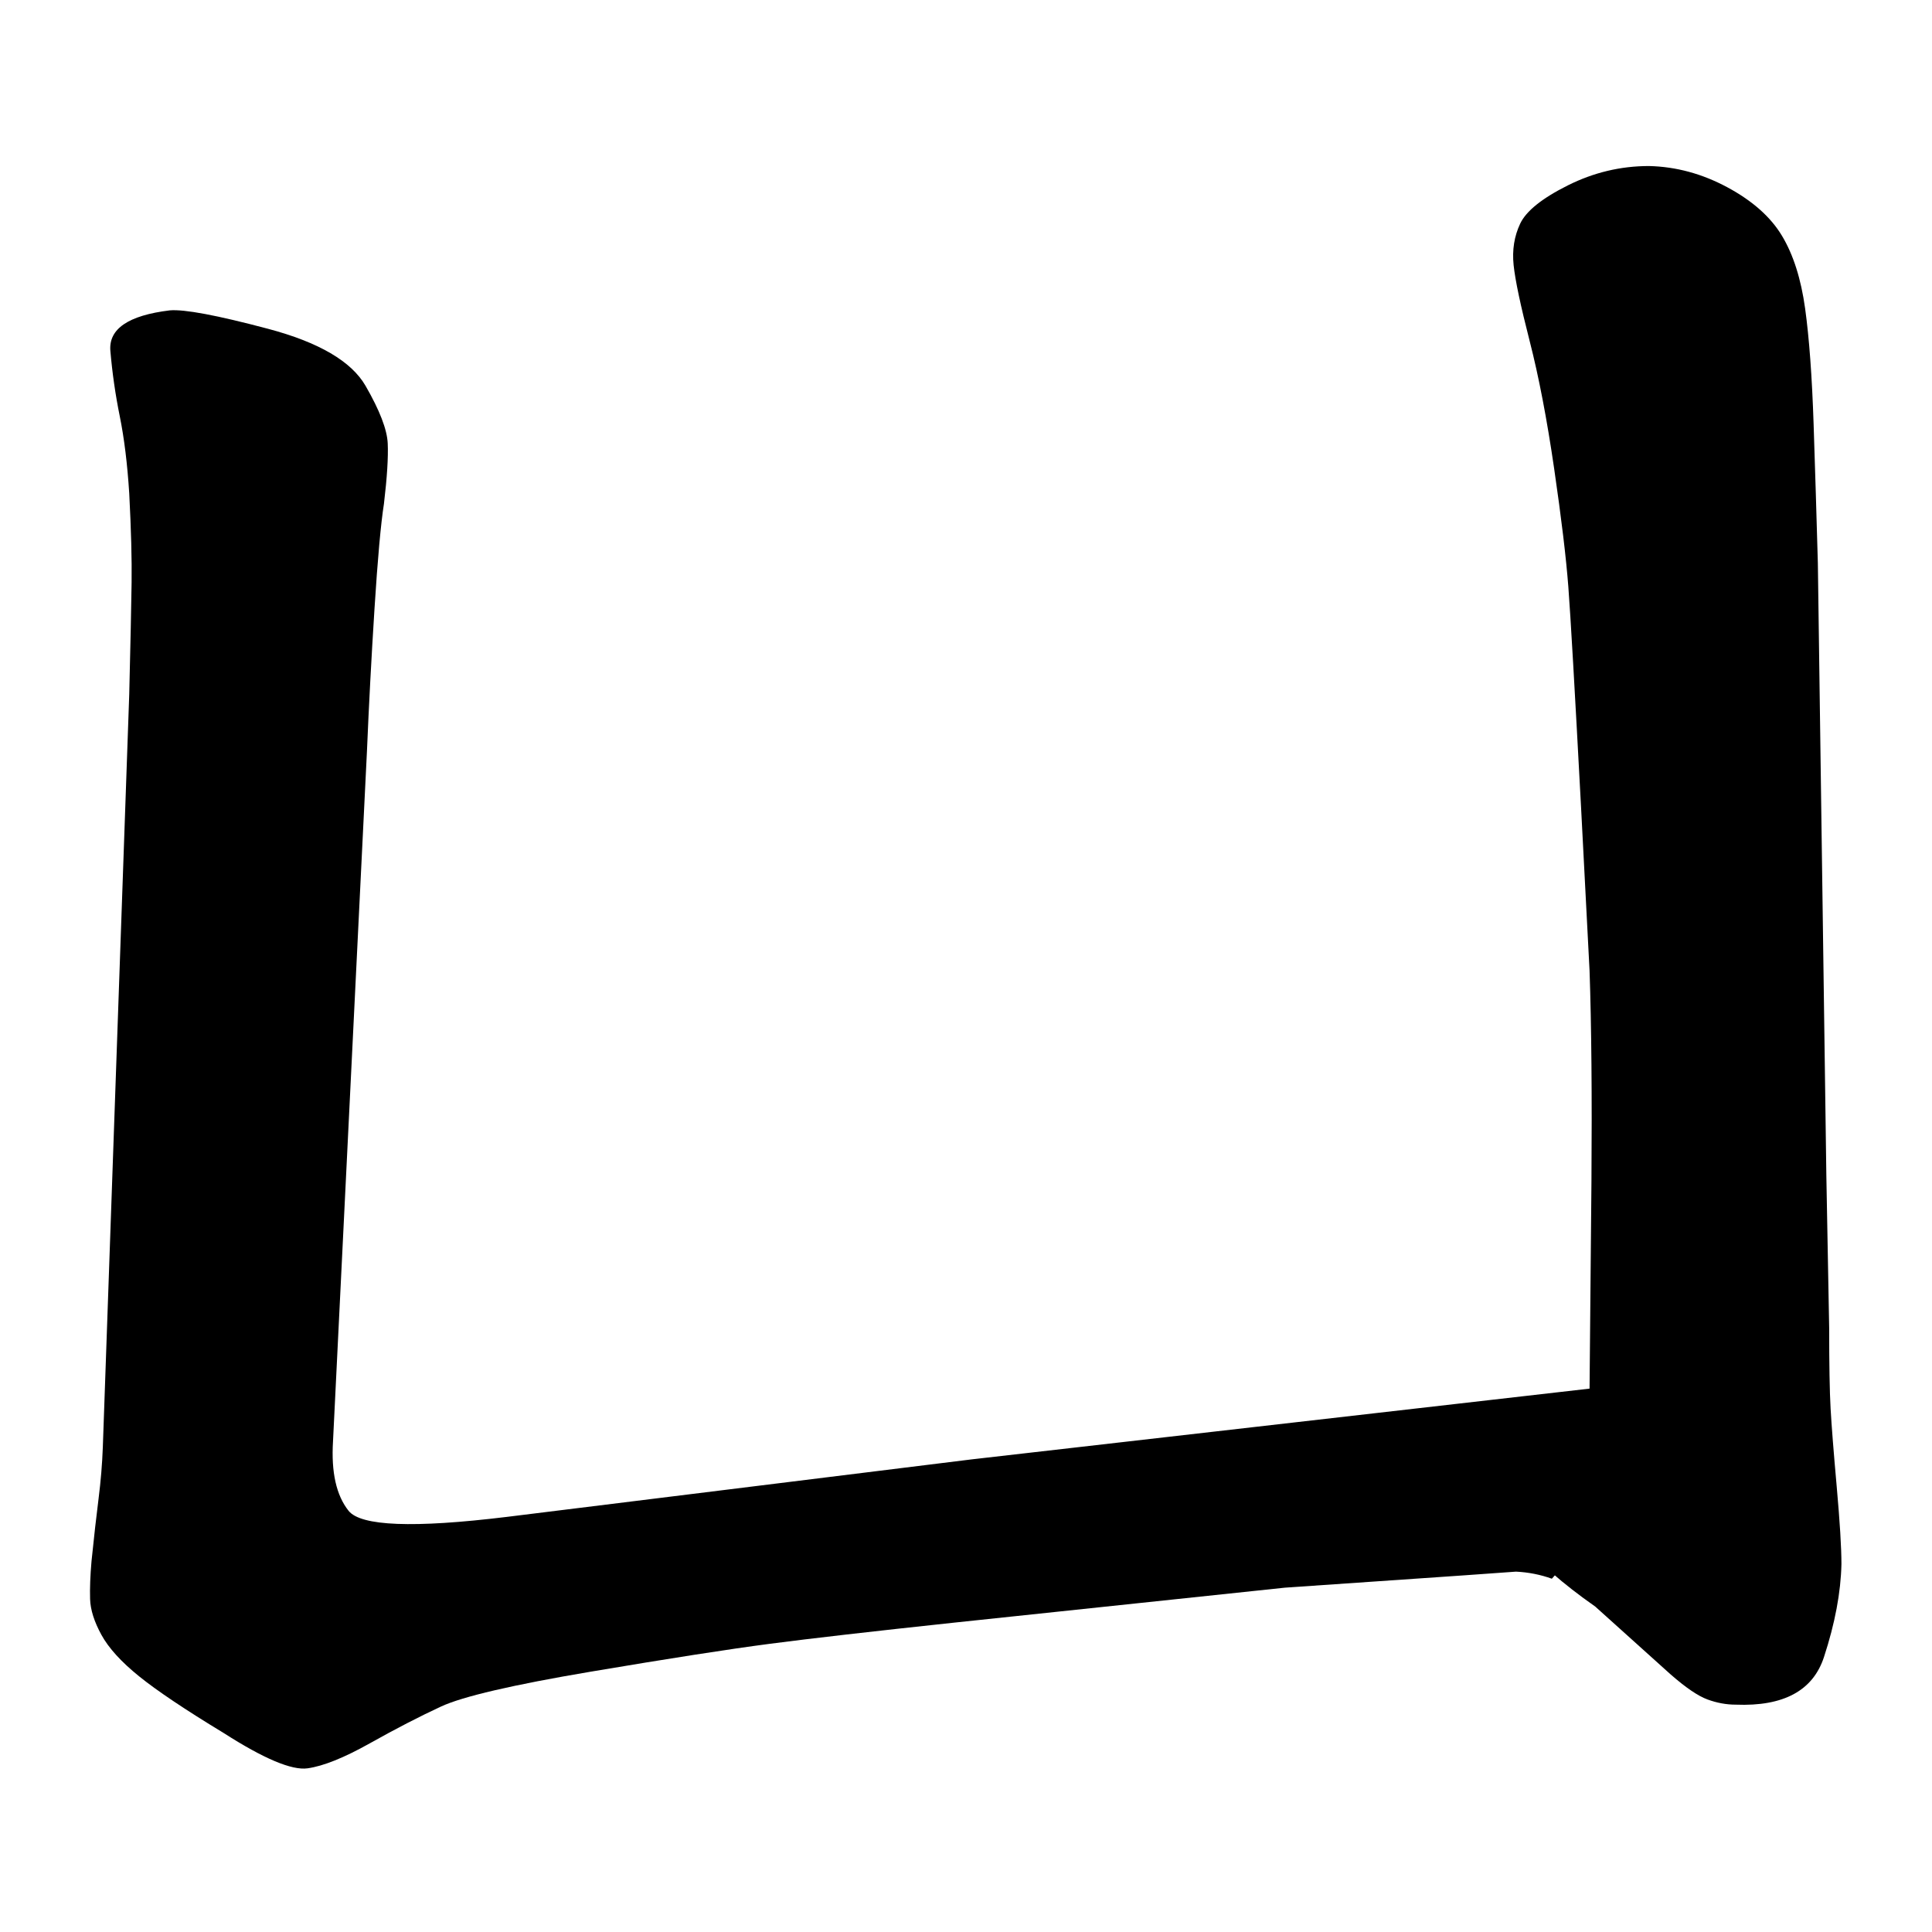
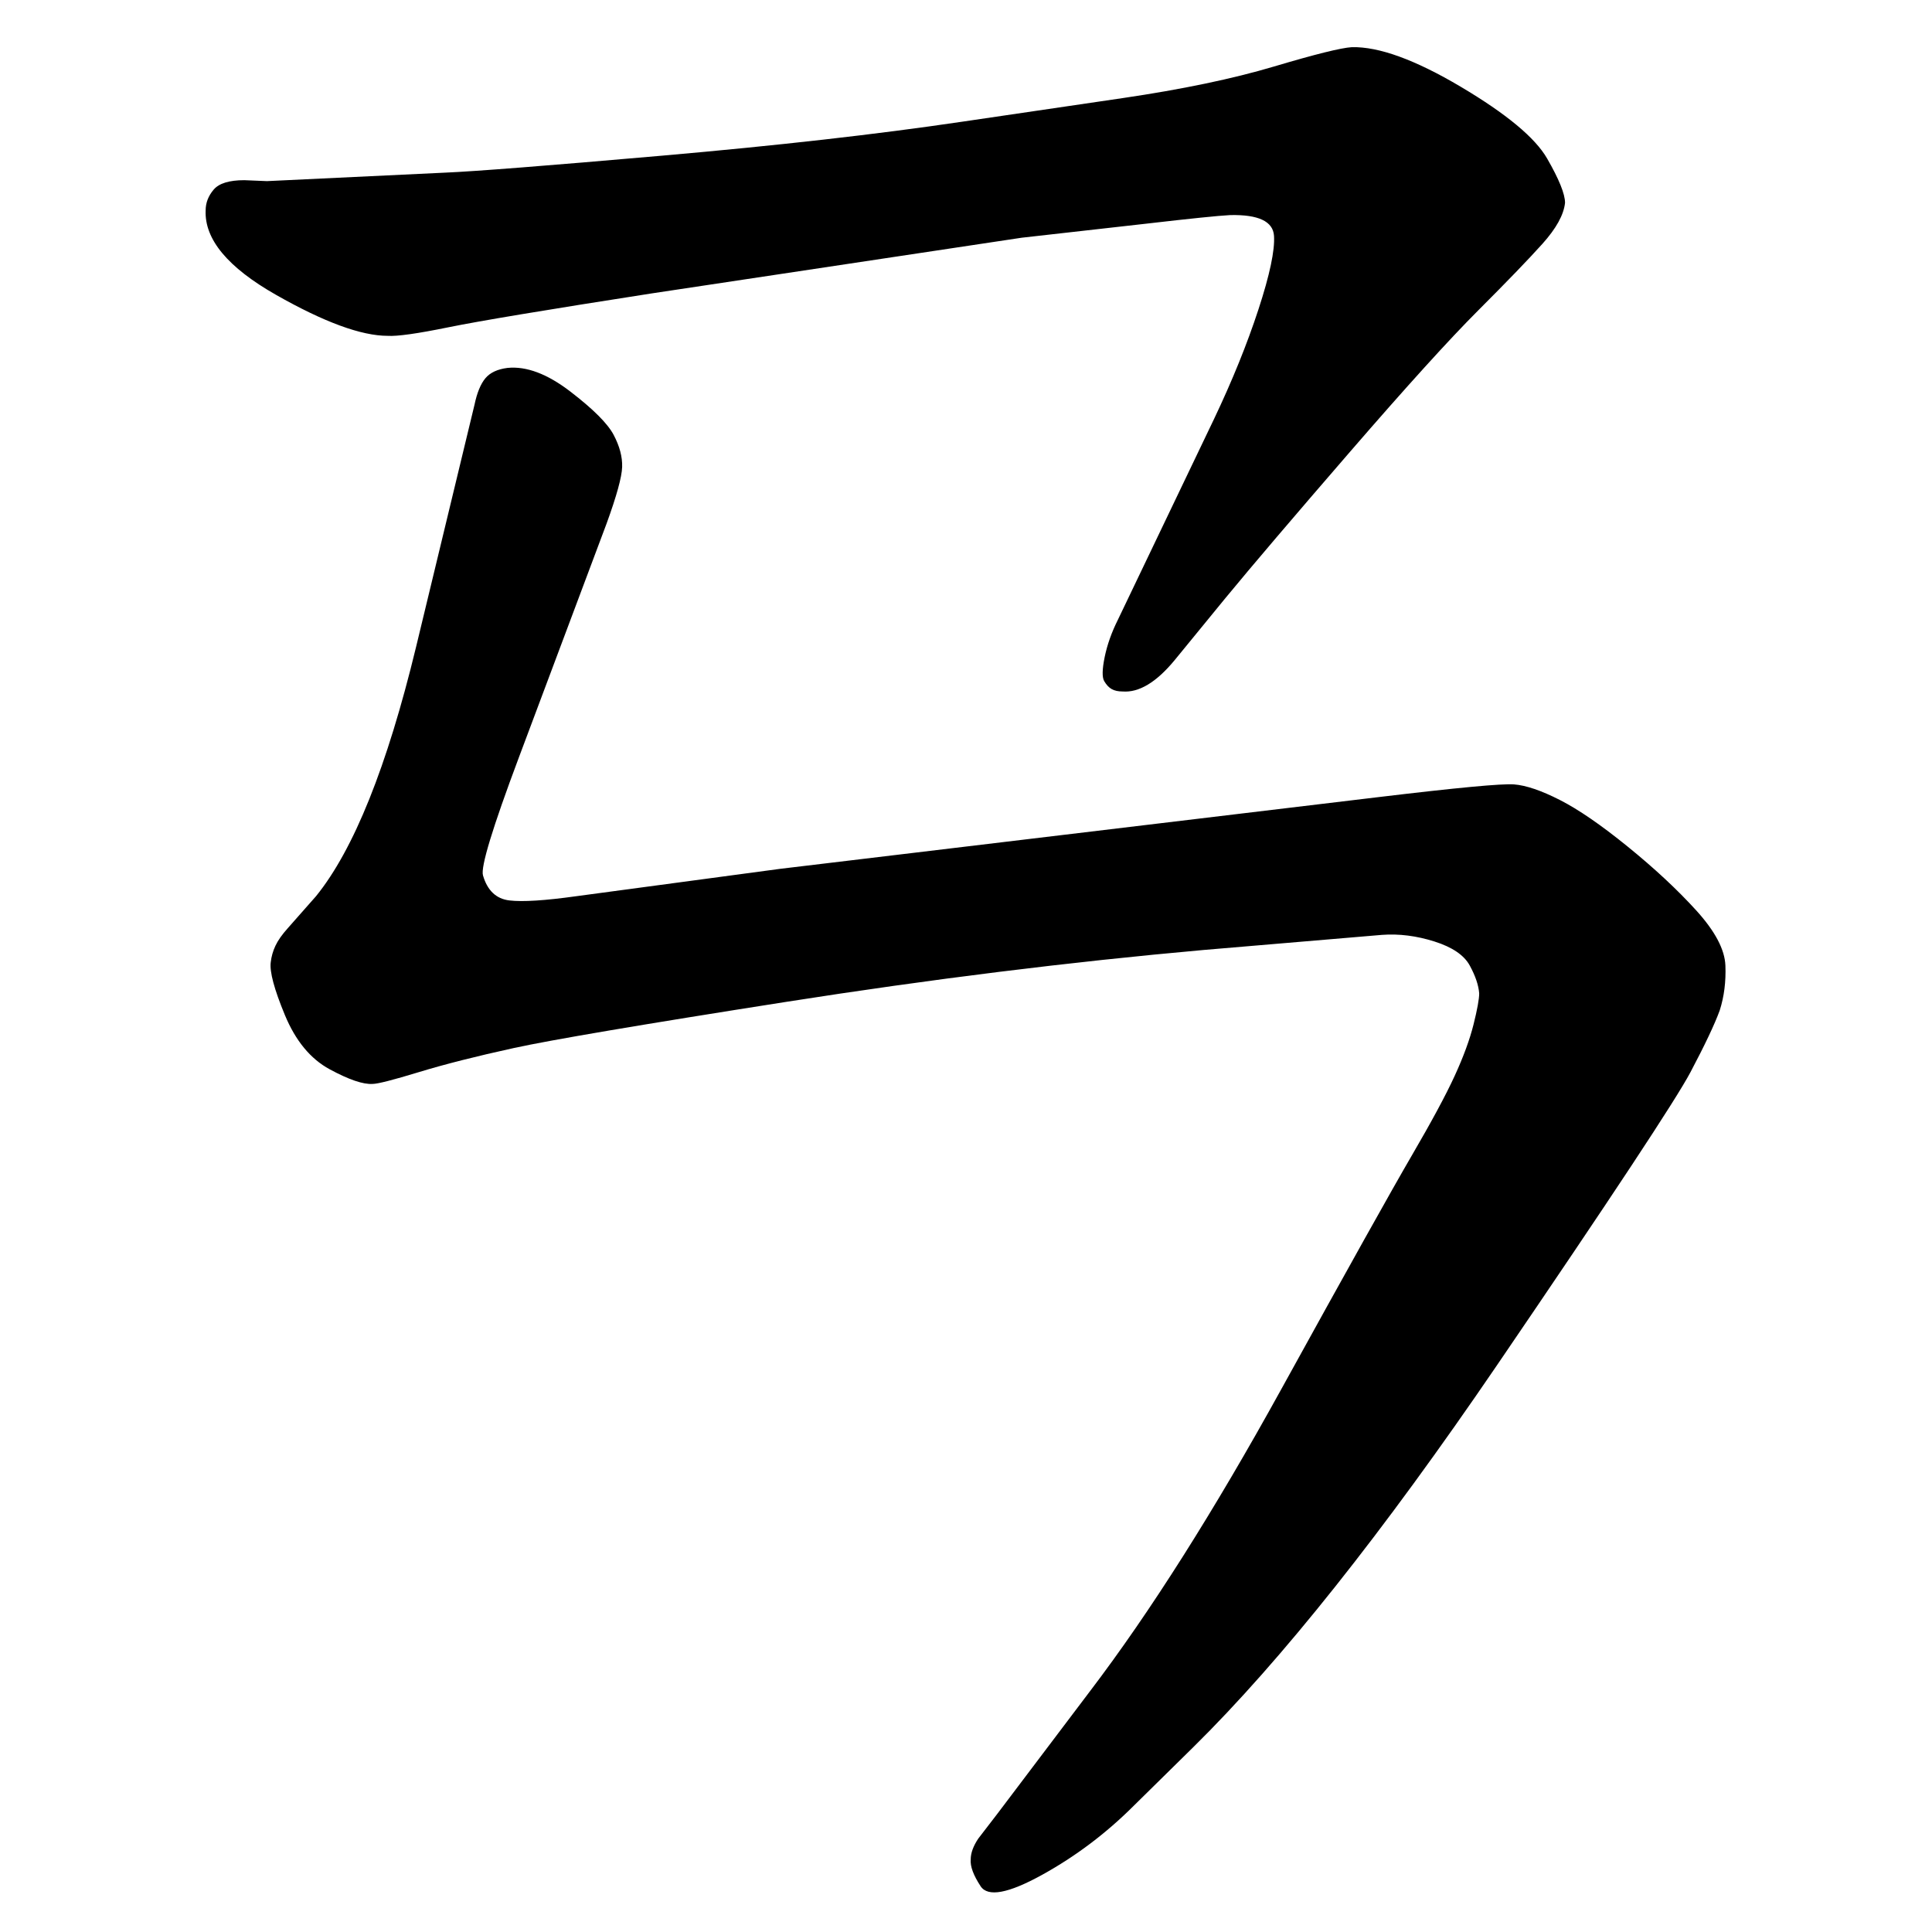
<svg xmlns="http://www.w3.org/2000/svg" width="2048" height="2048" viewBox="0 0 2048 2048" version="1.1">
  <g x="0" y="0">
    <g x="0" y="0">
-       <path d="M 1645 1673.5 Q 1627 1667, 1607 1666 L 1551 1670 L 1362 1683 L 1012 1720 Q 881 1734, 816 1742.5 Q 751 1751, 626.5 1772 Q 502 1793, 467.5 1809 Q 433 1825, 392 1848 Q 351 1871, 326 1874.5 Q 301 1878, 237 1837 Q 176 1800, 147.5 1777 Q 119 1754, 107.5 1733 Q 96 1712, 95.5 1695 Q 95 1678, 97 1655 Q 101 1616, 104.5 1588.5 Q 108 1561, 109 1534 L 137 736 Q 139 654, 139.5 617.5 Q 140 581, 137 523 Q 134 476, 127 441.5 Q 120 407, 117 372 Q 114 337, 180 329 Q 203 327, 284 348.5 Q 365 370, 387.5 409 Q 410 448, 411 470 Q 412 492, 407 534 Q 402 566, 397 645 Q 392 724, 389 796 L 353 1528 Q 350 1577, 369.5 1601.5 Q 389 1626, 537 1608 L 1030 1547 L 1685 1472 Q 1775 1532.75, 1645 1673.5 Z" fill="black" stroke-width="1" />
+       <path d="M 1299 634 L 1245 700 Q 1216 735, 1190 733 Q 1183 733, 1178.5 730.5 Q 1174 728, 1170.5 722 Q 1167 716, 1171 696.5 Q 1175 677, 1185 657 L 1287 444 Q 1316 383, 1334 328 Q 1352 273, 1350.5 250 Q 1349 227, 1304 228 Q 1285 229, 1216 237 L 1083 252 L 691 311 Q 524 337, 475 347 Q 426 357, 411 356 Q 369 356, 292.5 312.5 Q 216 269, 218 223 Q 218 211, 226.5 201 Q 235 191, 259 191 L 283 192 L 472 183 Q 519 181, 702 165 Q 885 149, 1020 129 L 1190 104 Q 1285 90, 1350.5 70.5 Q 1416 51, 1433 50 Q 1476 49, 1548.5 92 Q 1621 135, 1640 168 Q 1659 201, 1659 215 Q 1657 234, 1635 258.5 Q 1613 283, 1567 329 Q 1521 375, 1431 479 Q 1341 583, 1299 634 Z" fill="black" stroke-width="1" />
    </g>
    <g x="0" y="0">
-       <path d="M 1685 1472 L 1687 1252 Q 1688 1116, 1685 1029 L 1676 856 Q 1666 668, 1662.5 622 Q 1659 576, 1647.5 497 Q 1636 418, 1621.5 361.5 Q 1607 305, 1604.5 281 Q 1602 257, 1611.5 237 Q 1621 217, 1662 196.5 Q 1703 176, 1748 176 Q 1791 177, 1831 198.5 Q 1871 220, 1889 250 Q 1907 280, 1913.5 327 Q 1920 374, 1922.5 449.5 Q 1925 525, 1927 597 L 1936 1246 L 1939 1408 Q 1939 1466, 1940.5 1493 Q 1942 1520, 1947 1576 Q 1952 1632, 1952 1658 Q 1951 1703, 1933.5 1756.5 Q 1916 1810, 1840 1807 Q 1825 1807, 1810 1801.5 Q 1795 1796, 1771 1775 L 1691 1703 Q 1483 1557.5, 1685 1472 Z" fill="black" stroke-width="1" />
+       <path d="M 1265 1852 L 1202 1914 Q 1158 1958, 1104.5 1987.5 Q 1051 2017, 1039.5 1999.5 Q 1028 1982, 1029 1971 Q 1029 1961, 1037 1949 L 1057 1923 L 1156 1792 Q 1251 1667, 1358 1473 Q 1465 1279, 1496.5 1225 Q 1528 1171, 1542 1140.5 Q 1556 1110, 1562 1086 Q 1568 1062, 1568 1053 Q 1567 1040, 1558 1023.5 Q 1549 1007, 1520.5 998 Q 1492 989, 1465 991 L 1276 1007 Q 1063 1026, 833.5 1062 Q 604 1098, 544.5 1111 Q 485 1124, 444 1136.5 Q 403 1149, 395 1149 Q 380 1150, 349.5 1133.5 Q 319 1117, 302 1076 Q 285 1035, 287 1020 Q 288 1011, 292 1002.5 Q 296 994, 305 984 L 335 950 Q 395 876, 441 686 L 503 429 Q 507 410, 514.5 401 Q 522 392, 538 390 Q 568 387, 604.5 415 Q 641 443, 650.5 461 Q 660 479, 659.5 495 Q 659 511, 643 555 L 550 803 Q 508 915, 512 928 Q 519 952, 540 954.5 Q 561 957, 611 950 L 827 921 L 1461 845 Q 1586 830, 1605 831.5 Q 1624 833, 1653.5 848 Q 1683 863, 1725.5 897.5 Q 1768 932, 1798 965 Q 1828 998, 1829 1023.5 Q 1830 1049, 1823 1071 Q 1815 1093, 1792 1136.5 Q 1769 1180, 1587 1447 Q 1405 1714, 1265 1852 Z" fill="black" stroke-width="1" />
    </g>
  </g>
</svg>
